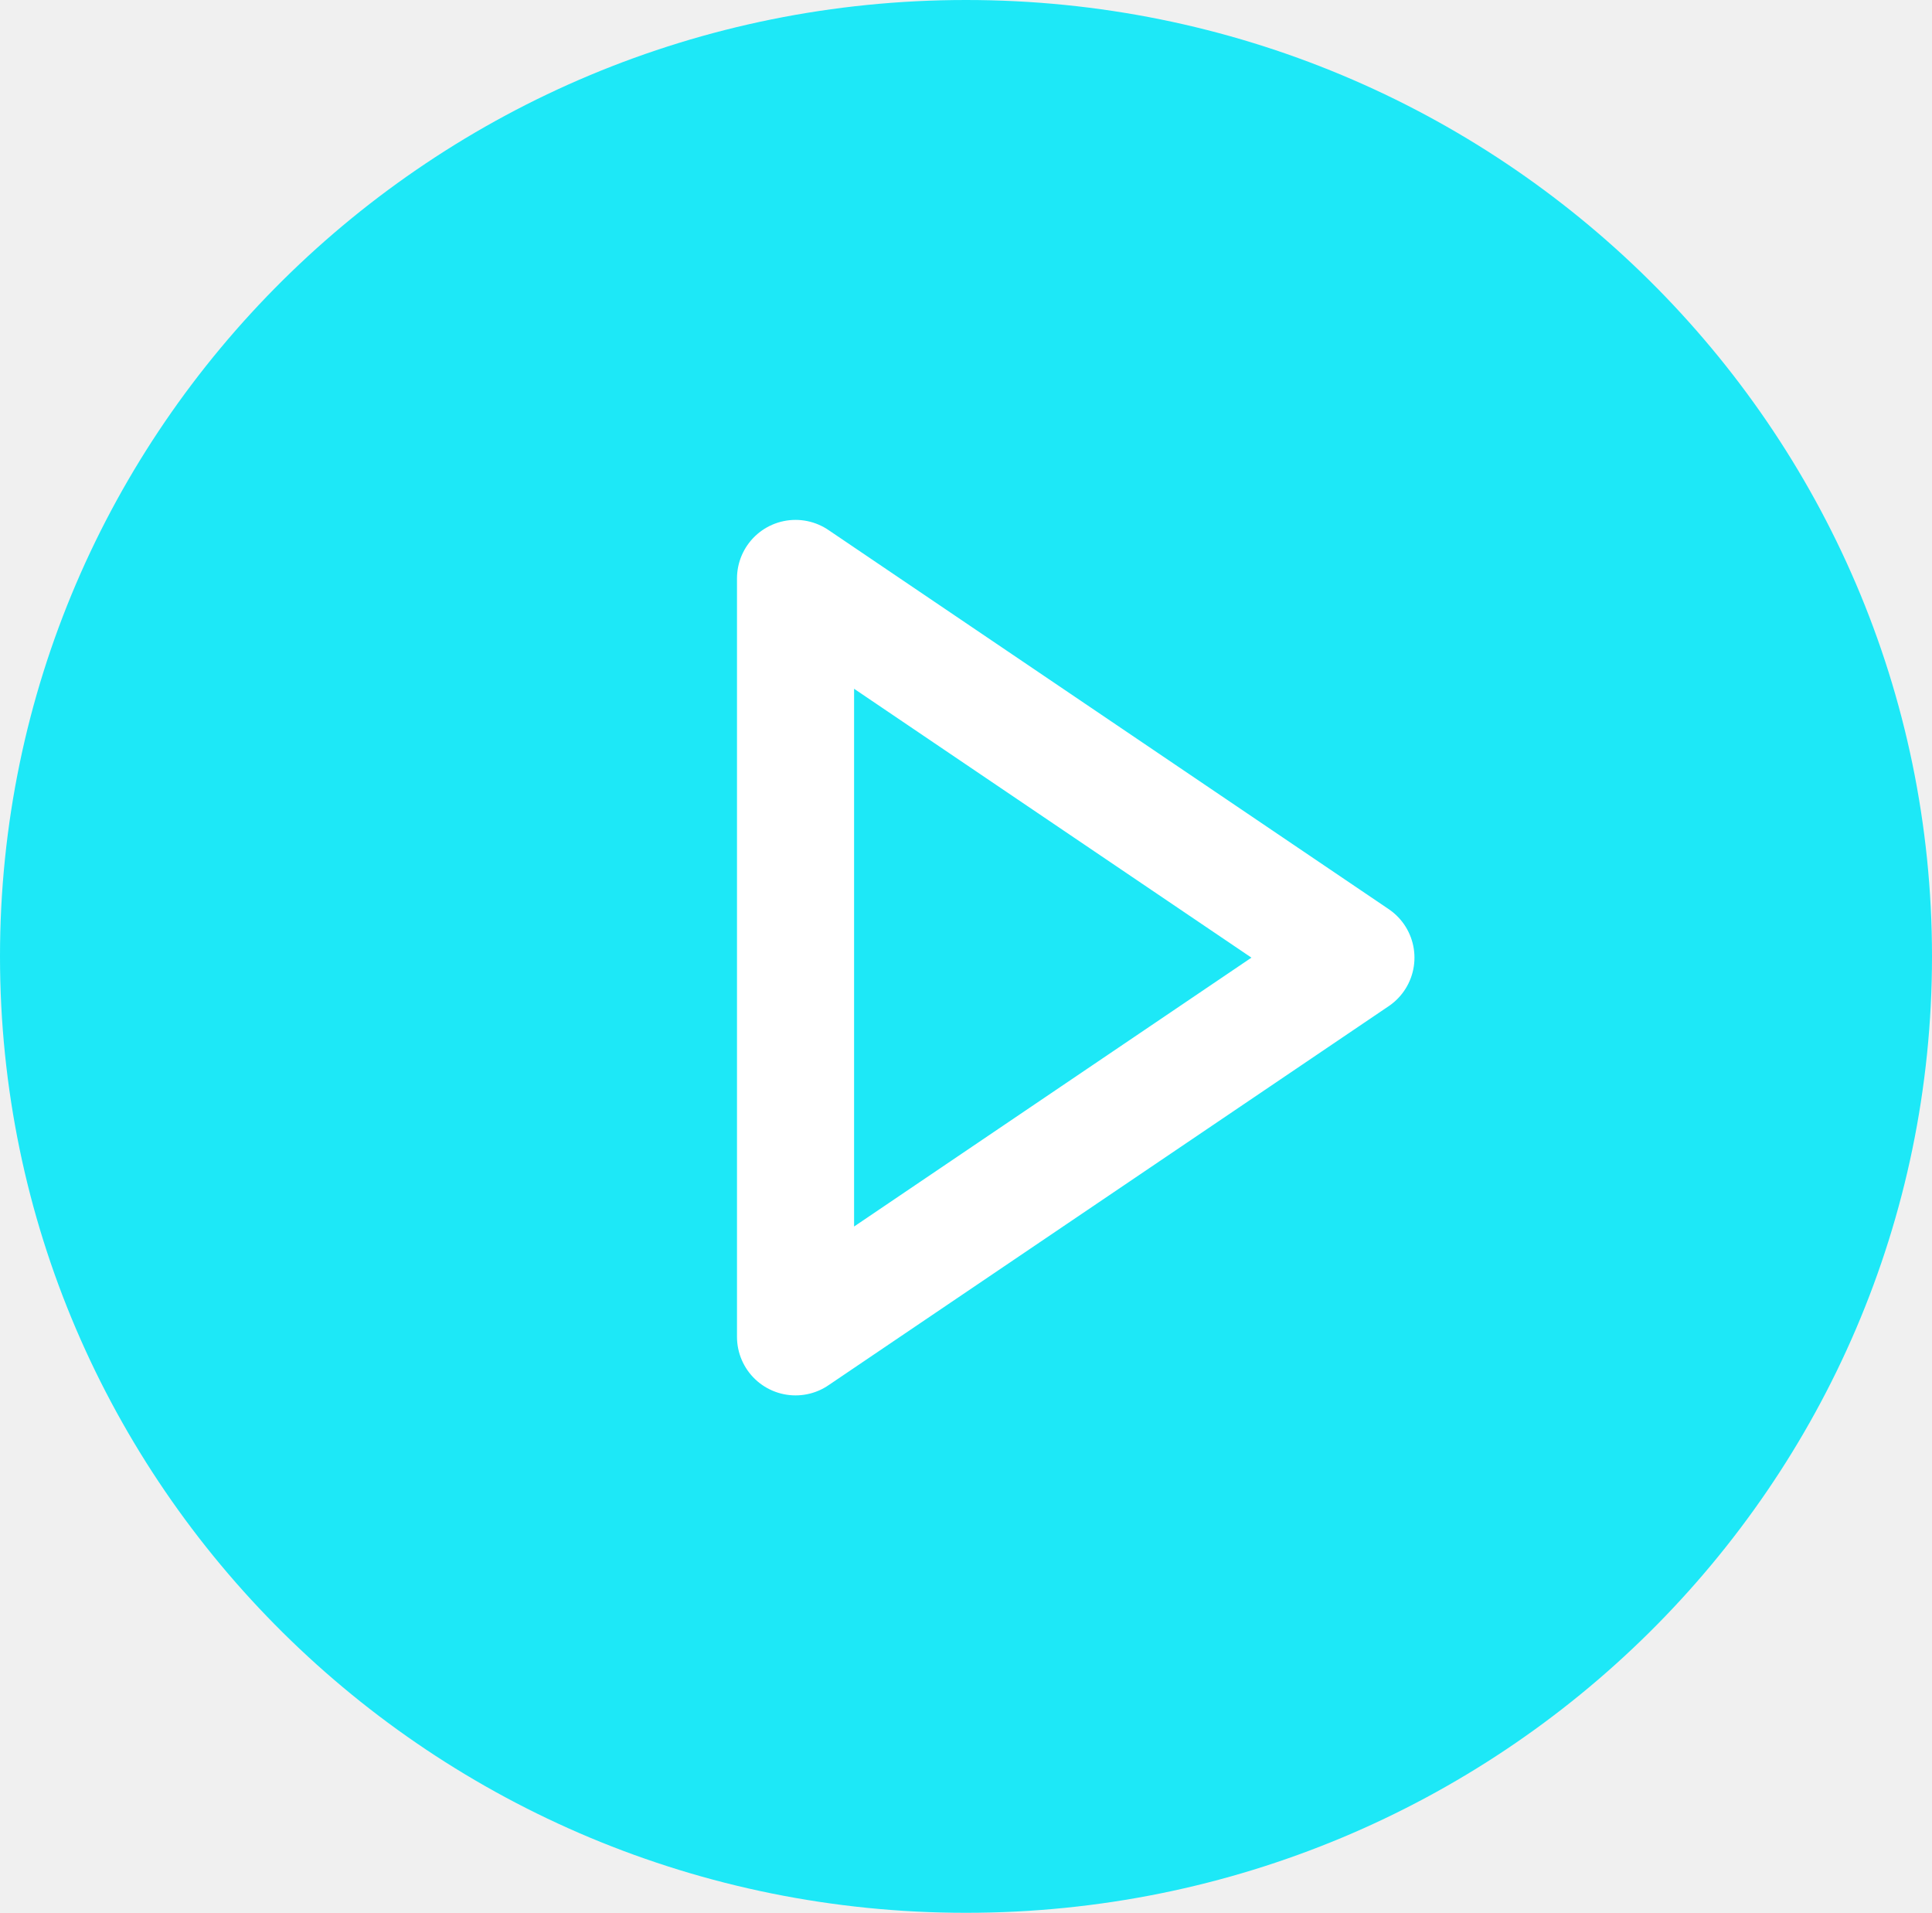
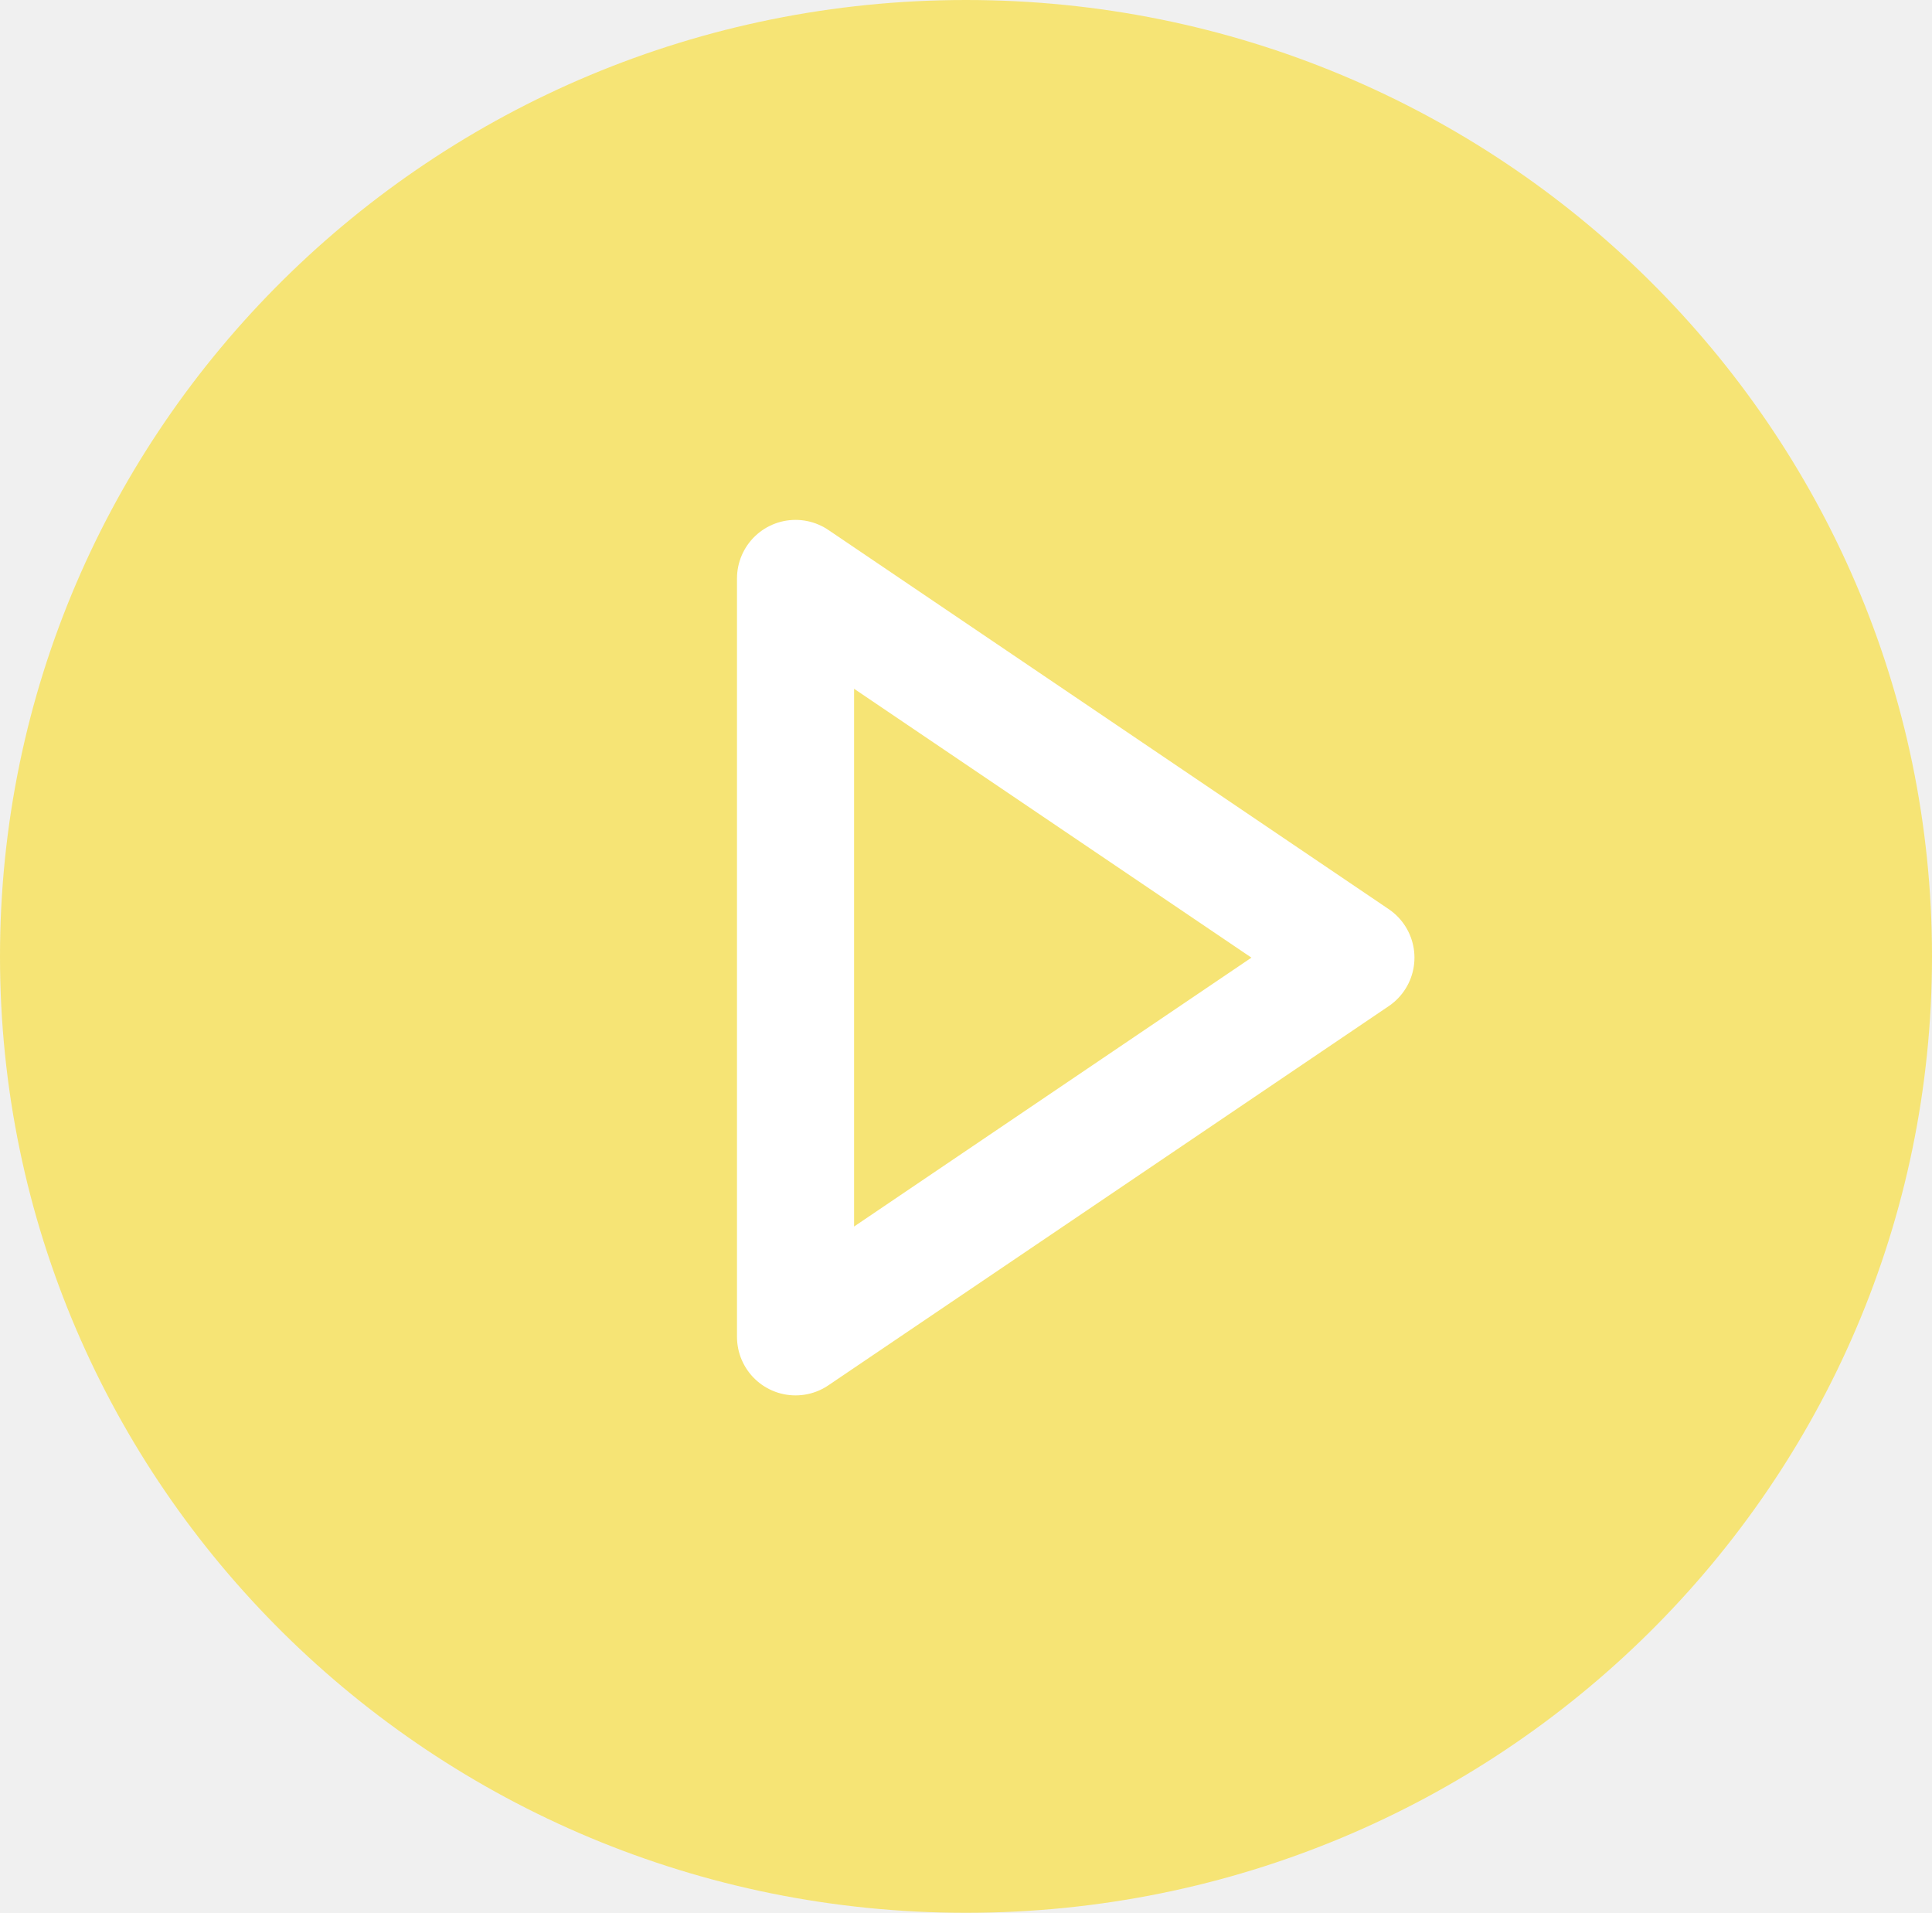
<svg xmlns="http://www.w3.org/2000/svg" width="99" height="98" viewBox="0 0 99 98">
  <defs>
    <style>
      .cls-1 {
-         fill: #1de8f7;
+         fill: #F6E475;
      }

      .cls-2 {
        fill: none;
        stroke: #fff;
        stroke-linecap: round;
        stroke-linejoin: round;
        stroke-width: 6px;
      }
    </style>
  </defs>
  <g id="Group_513" data-name="Group 513" transform="translate(0.31 -0.383)">
    <ellipse id="Ellipse_8" data-name="Ellipse 8" class="cls-1" cx="49.5" cy="49" rx="49.5" ry="49" transform="translate(-0.31 0.383)" />
    <path id="Path_464" data-name="Path 464" class="cls-2" d="M660.377,254.387l-28.715-19.428v38.855Z" transform="translate(-591.207 -204.94)" />
  </g>
</svg>
